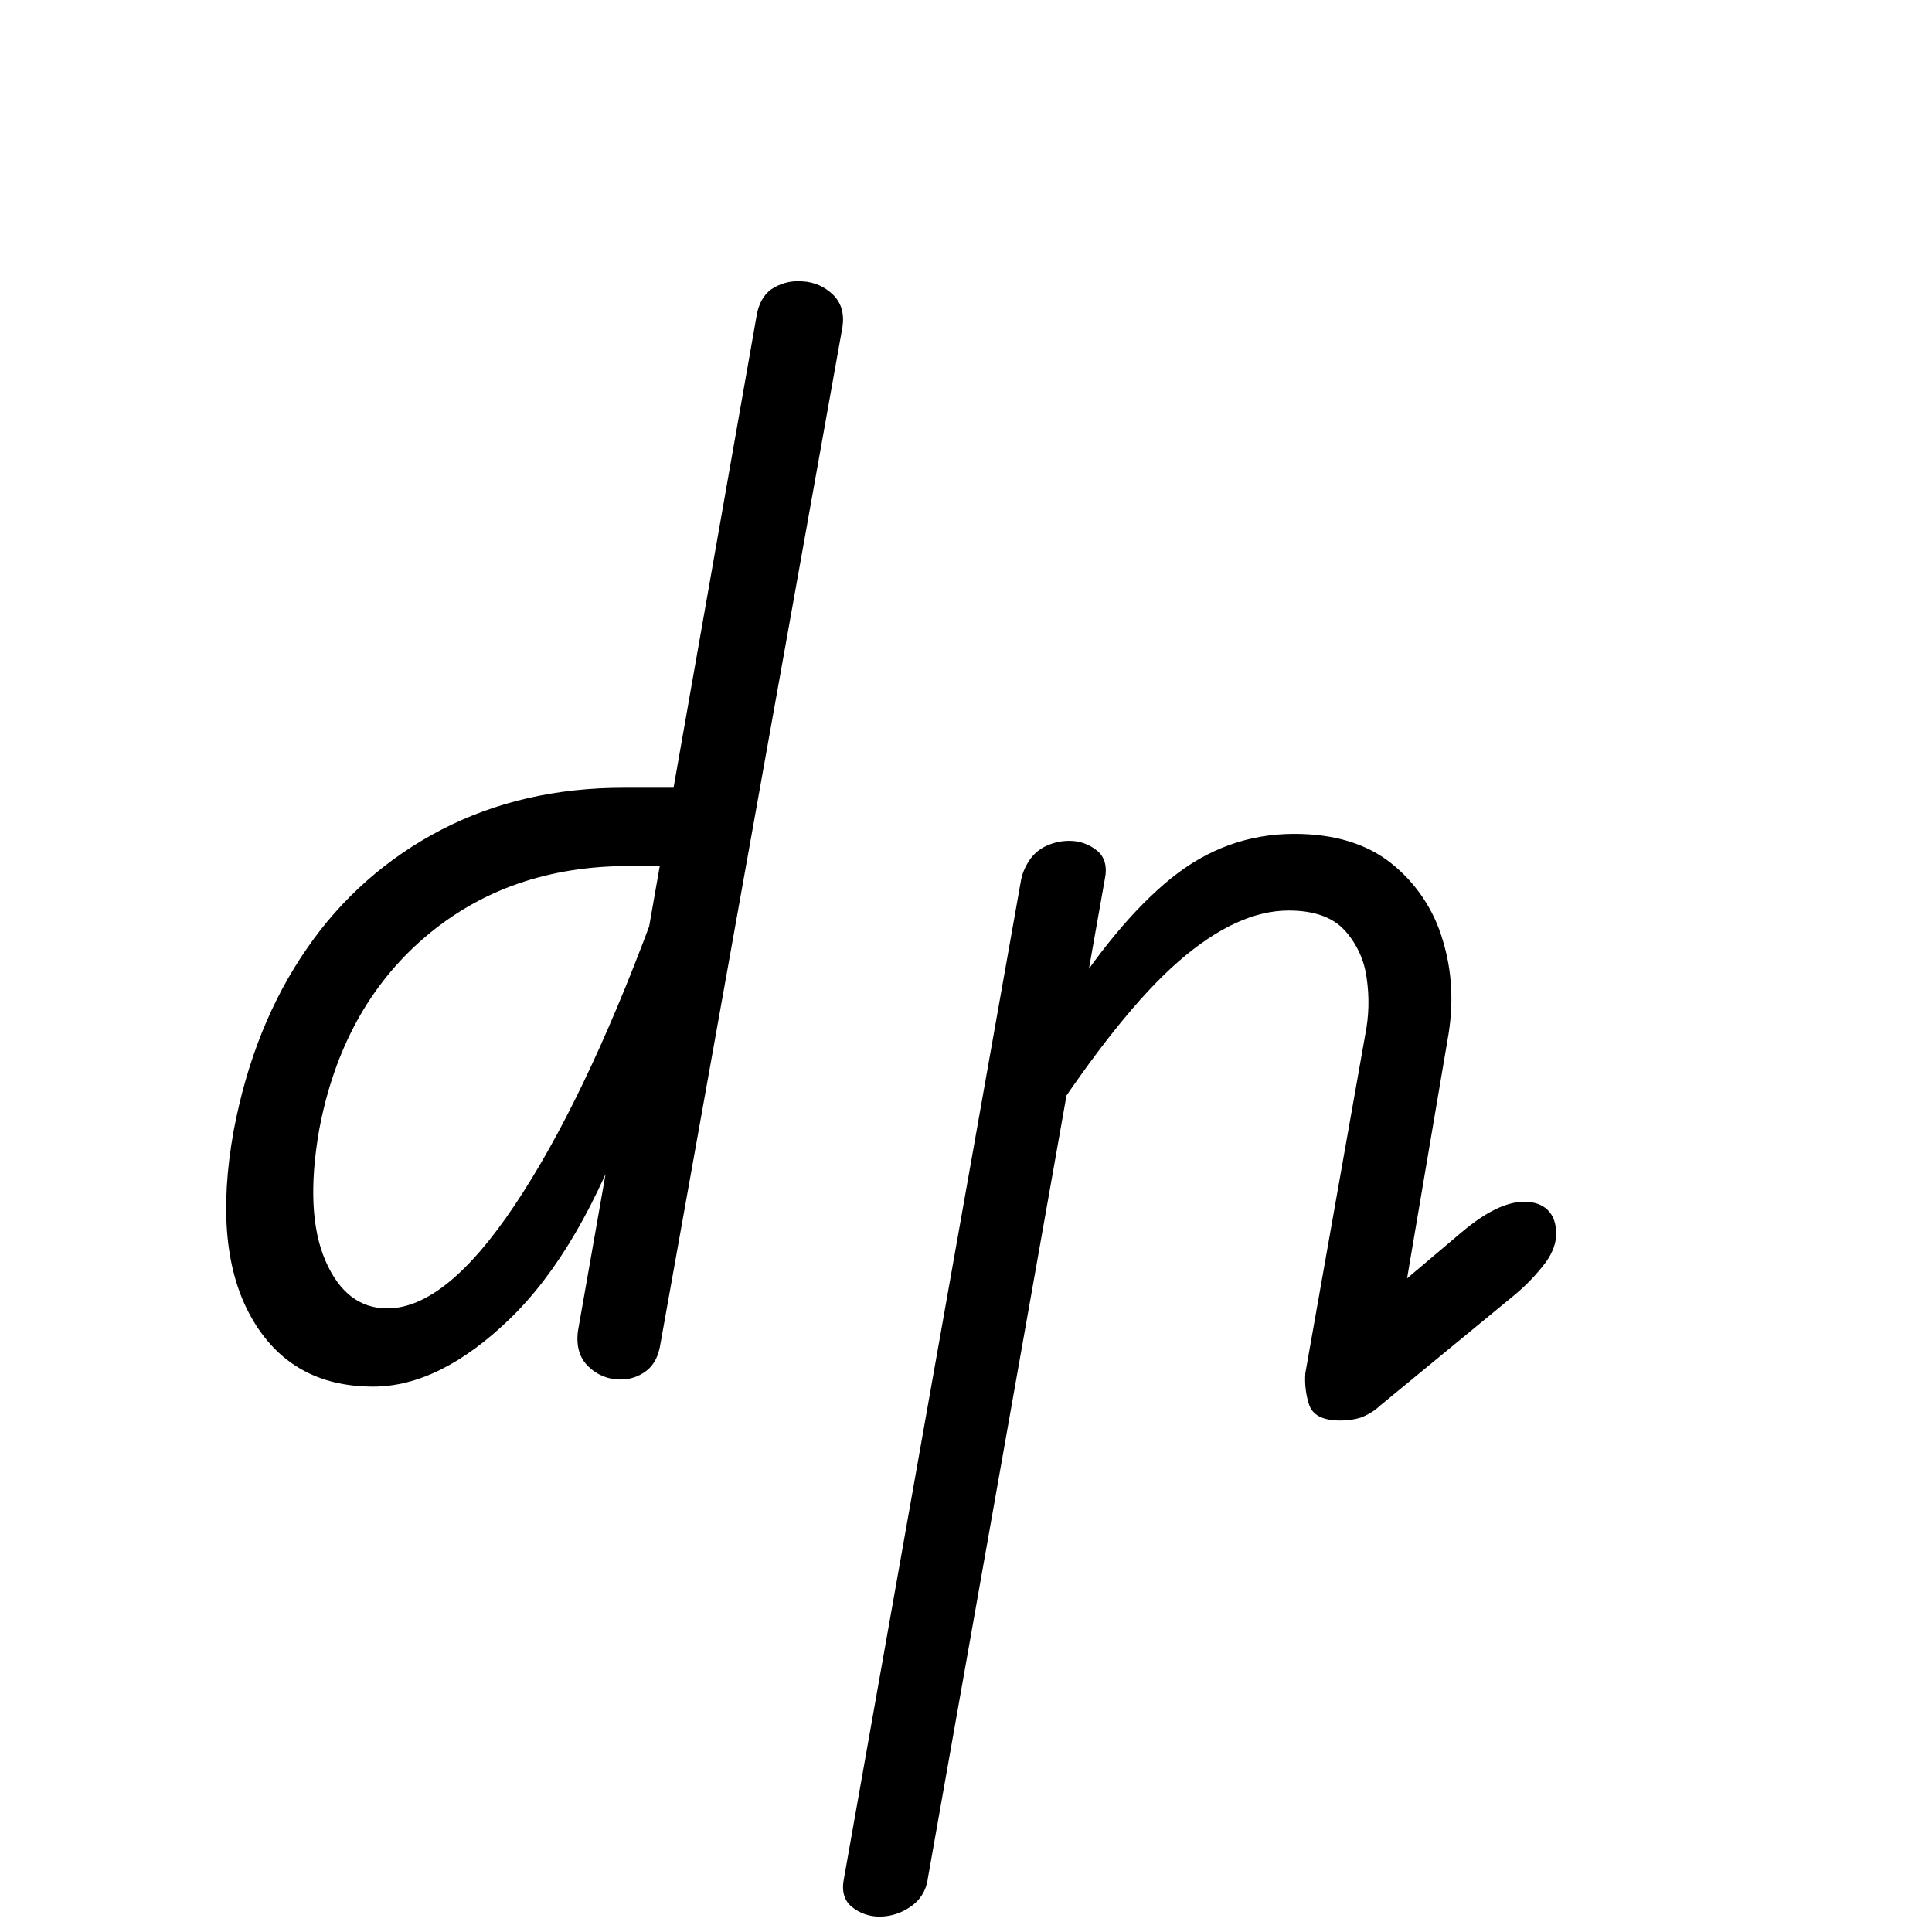
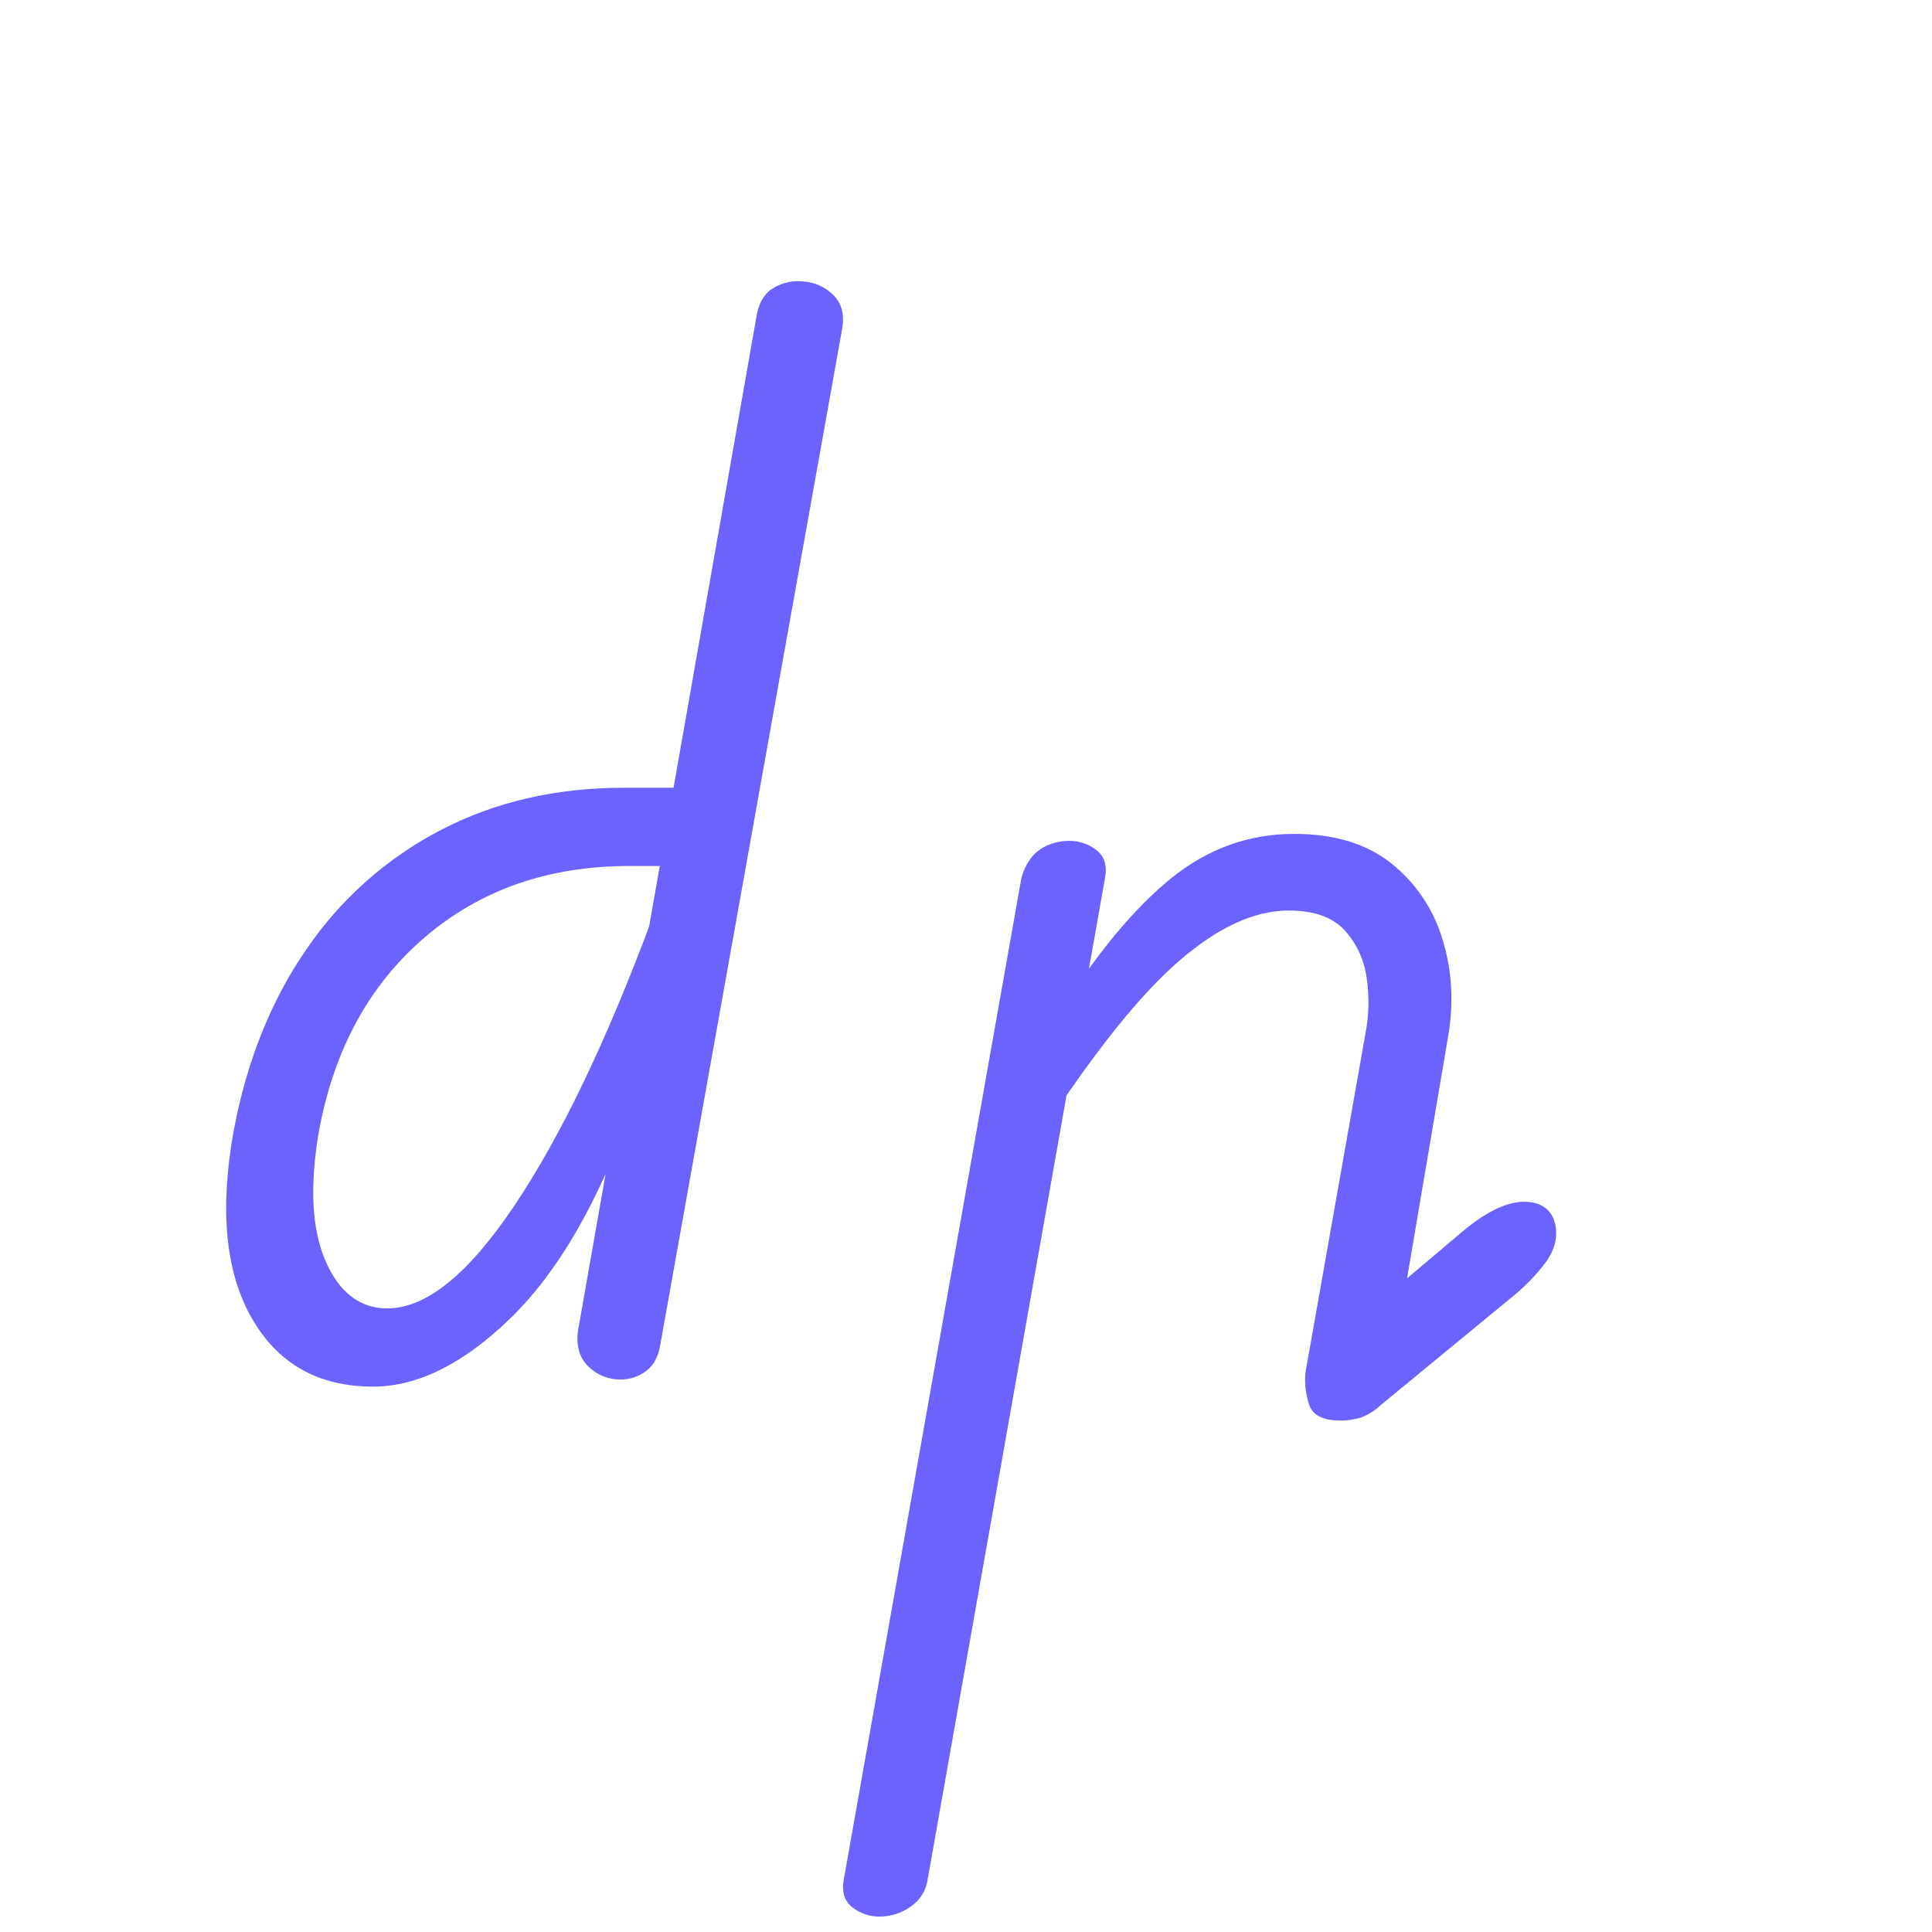
<svg xmlns="http://www.w3.org/2000/svg" width="800" height="800" viewBox="0 0 800 800">
  <defs>
    <clipPath id="clip-dp">
      <rect width="800" height="800" />
    </clipPath>
  </defs>
  <g id="dp" clip-path="url(#clip-dp)">
    <g id="dp-2" data-name="dp" transform="translate(10.941 -7)">
      <rect id="Rectangle_1" data-name="Rectangle 1" width="800" height="800" transform="translate(-10.941 7)" fill="none" />
      <g id="_876248" data-name="876248" transform="translate(82.706 123.417)">
-         <path id="Path_1" data-name="Path 1" d="M-52.89,187.97h0q-34.16,0-50.36-28.56t-7.36-77.46h0q8.24-43.58,30.33-75.39A152.145,152.145,0,0,1-24.62-42.62Q8.96-60,50.77-60H87.29l-5.3,32.4H53.13Q3.07-27.6-31.39,1.85t-43.88,80.1h0q-5.89,34.17,2.65,53.9T-47,155.58h0q24.15,0,52.72-42.7T61.97-4.04h0L53.72,74.3Q33.1,131.43,3.95,159.7T-52.89,187.97ZM49.6,185.03h0a18.642,18.642,0,0,1-13.26-5.3q-5.59-5.3-4.41-14.73h0l74.21-421.72q1.77-7.66,7.36-10.6a19.946,19.946,0,0,1,11.49-2.36h0a19.351,19.351,0,0,1,12.66,5.6q5.01,5,3.83,13.25h0L66.09,170.3q-1.18,7.66-5.89,11.19A17.2,17.2,0,0,1,49.6,185.03Z" transform="translate(113.731 269.778)" />
+         <path id="Path_1" data-name="Path 1" d="M-52.89,187.97h0q-34.16,0-50.36-28.56t-7.36-77.46h0q8.24-43.58,30.33-75.39A152.145,152.145,0,0,1-24.62-42.62Q8.96-60,50.77-60H87.29l-5.3,32.4H53.13Q3.07-27.6-31.39,1.85t-43.88,80.1h0q-5.89,34.17,2.65,53.9T-47,155.58h0q24.15,0,52.72-42.7T61.97-4.04h0L53.72,74.3Q33.1,131.43,3.95,159.7T-52.89,187.97ZM49.6,185.03h0a18.642,18.642,0,0,1-13.26-5.3q-5.59-5.3-4.41-14.73h0l74.21-421.72q1.77-7.66,7.36-10.6a19.946,19.946,0,0,1,11.49-2.36h0a19.351,19.351,0,0,1,12.66,5.6q5.01,5,3.83,13.25h0L66.09,170.3q-1.18,7.66-5.89,11.19A17.2,17.2,0,0,1,49.6,185.03Z" transform="translate(113.731 269.778)" fill="#6c63ff" />
      </g>
      <g id="_306301" data-name="306301" transform="translate(338.142 352.291)">
-         <path id="Path_2" data-name="Path 2" d="M28.66,181.26h0q-10.97,0-12.99-6.93a33.709,33.709,0,0,1-1.44-12.69h0L39.04,21.43a68.041,68.041,0,0,0,.58-23.37,36.184,36.184,0,0,0-9.23-19.91q-7.5-8.07-23.08-8.07h0q-21.35,0-45.58,21.06T-94.82,61.82h0l6.92-49.05q23.66-37.5,46.45-55.96T9.62-61.66h0q24.81,0,40.1,12.12A63.239,63.239,0,0,1,71.07-17.81q6.06,19.62,2.02,41.55h0L56.35,122.4l22.51-19.04q15-12.69,25.96-12.69h0q6.35,0,9.81,3.46t3.46,9.81h0q0,5.77-4.33,11.83a81.667,81.667,0,0,1-12.98,13.56h0L45.39,174.91a24.213,24.213,0,0,1-8.37,5.19A28.219,28.219,0,0,1,28.66,181.26ZM-161.75,386.67h0a17.994,17.994,0,0,1-11.83-4.04q-4.91-4.04-3.17-12.12h0l73.27-413.13a22.525,22.525,0,0,1,4.04-8.94,16.877,16.877,0,0,1,7.22-5.48,22.431,22.431,0,0,1,8.36-1.73h0a17.994,17.994,0,0,1,11.83,4.04q4.91,4.03,3.17,12.11h0l-73.27,413.71a16.216,16.216,0,0,1-7.22,11.54A22.111,22.111,0,0,1-161.75,386.67Z" transform="translate(177.205 61.66)" />
+         <path id="Path_2" data-name="Path 2" d="M28.66,181.26h0q-10.97,0-12.99-6.93a33.709,33.709,0,0,1-1.44-12.69h0L39.04,21.43a68.041,68.041,0,0,0,.58-23.37,36.184,36.184,0,0,0-9.23-19.91q-7.5-8.07-23.08-8.07h0q-21.35,0-45.58,21.06T-94.82,61.82h0l6.92-49.05q23.66-37.5,46.45-55.96T9.62-61.66h0q24.81,0,40.1,12.12A63.239,63.239,0,0,1,71.07-17.81q6.06,19.62,2.02,41.55h0L56.35,122.4l22.51-19.04q15-12.69,25.96-12.69h0q6.35,0,9.81,3.46t3.46,9.81h0q0,5.77-4.33,11.83a81.667,81.667,0,0,1-12.98,13.56h0L45.39,174.91a24.213,24.213,0,0,1-8.37,5.19A28.219,28.219,0,0,1,28.66,181.26ZM-161.75,386.67h0a17.994,17.994,0,0,1-11.83-4.04q-4.91-4.04-3.17-12.12h0l73.27-413.13a22.525,22.525,0,0,1,4.04-8.94,16.877,16.877,0,0,1,7.22-5.48,22.431,22.431,0,0,1,8.36-1.73h0a17.994,17.994,0,0,1,11.83,4.04q4.91,4.03,3.17,12.11h0l-73.27,413.71a16.216,16.216,0,0,1-7.22,11.54A22.111,22.111,0,0,1-161.75,386.67Z" transform="translate(177.205 61.66)" fill="#6c63ff" />
      </g>
    </g>
  </g>
</svg>
